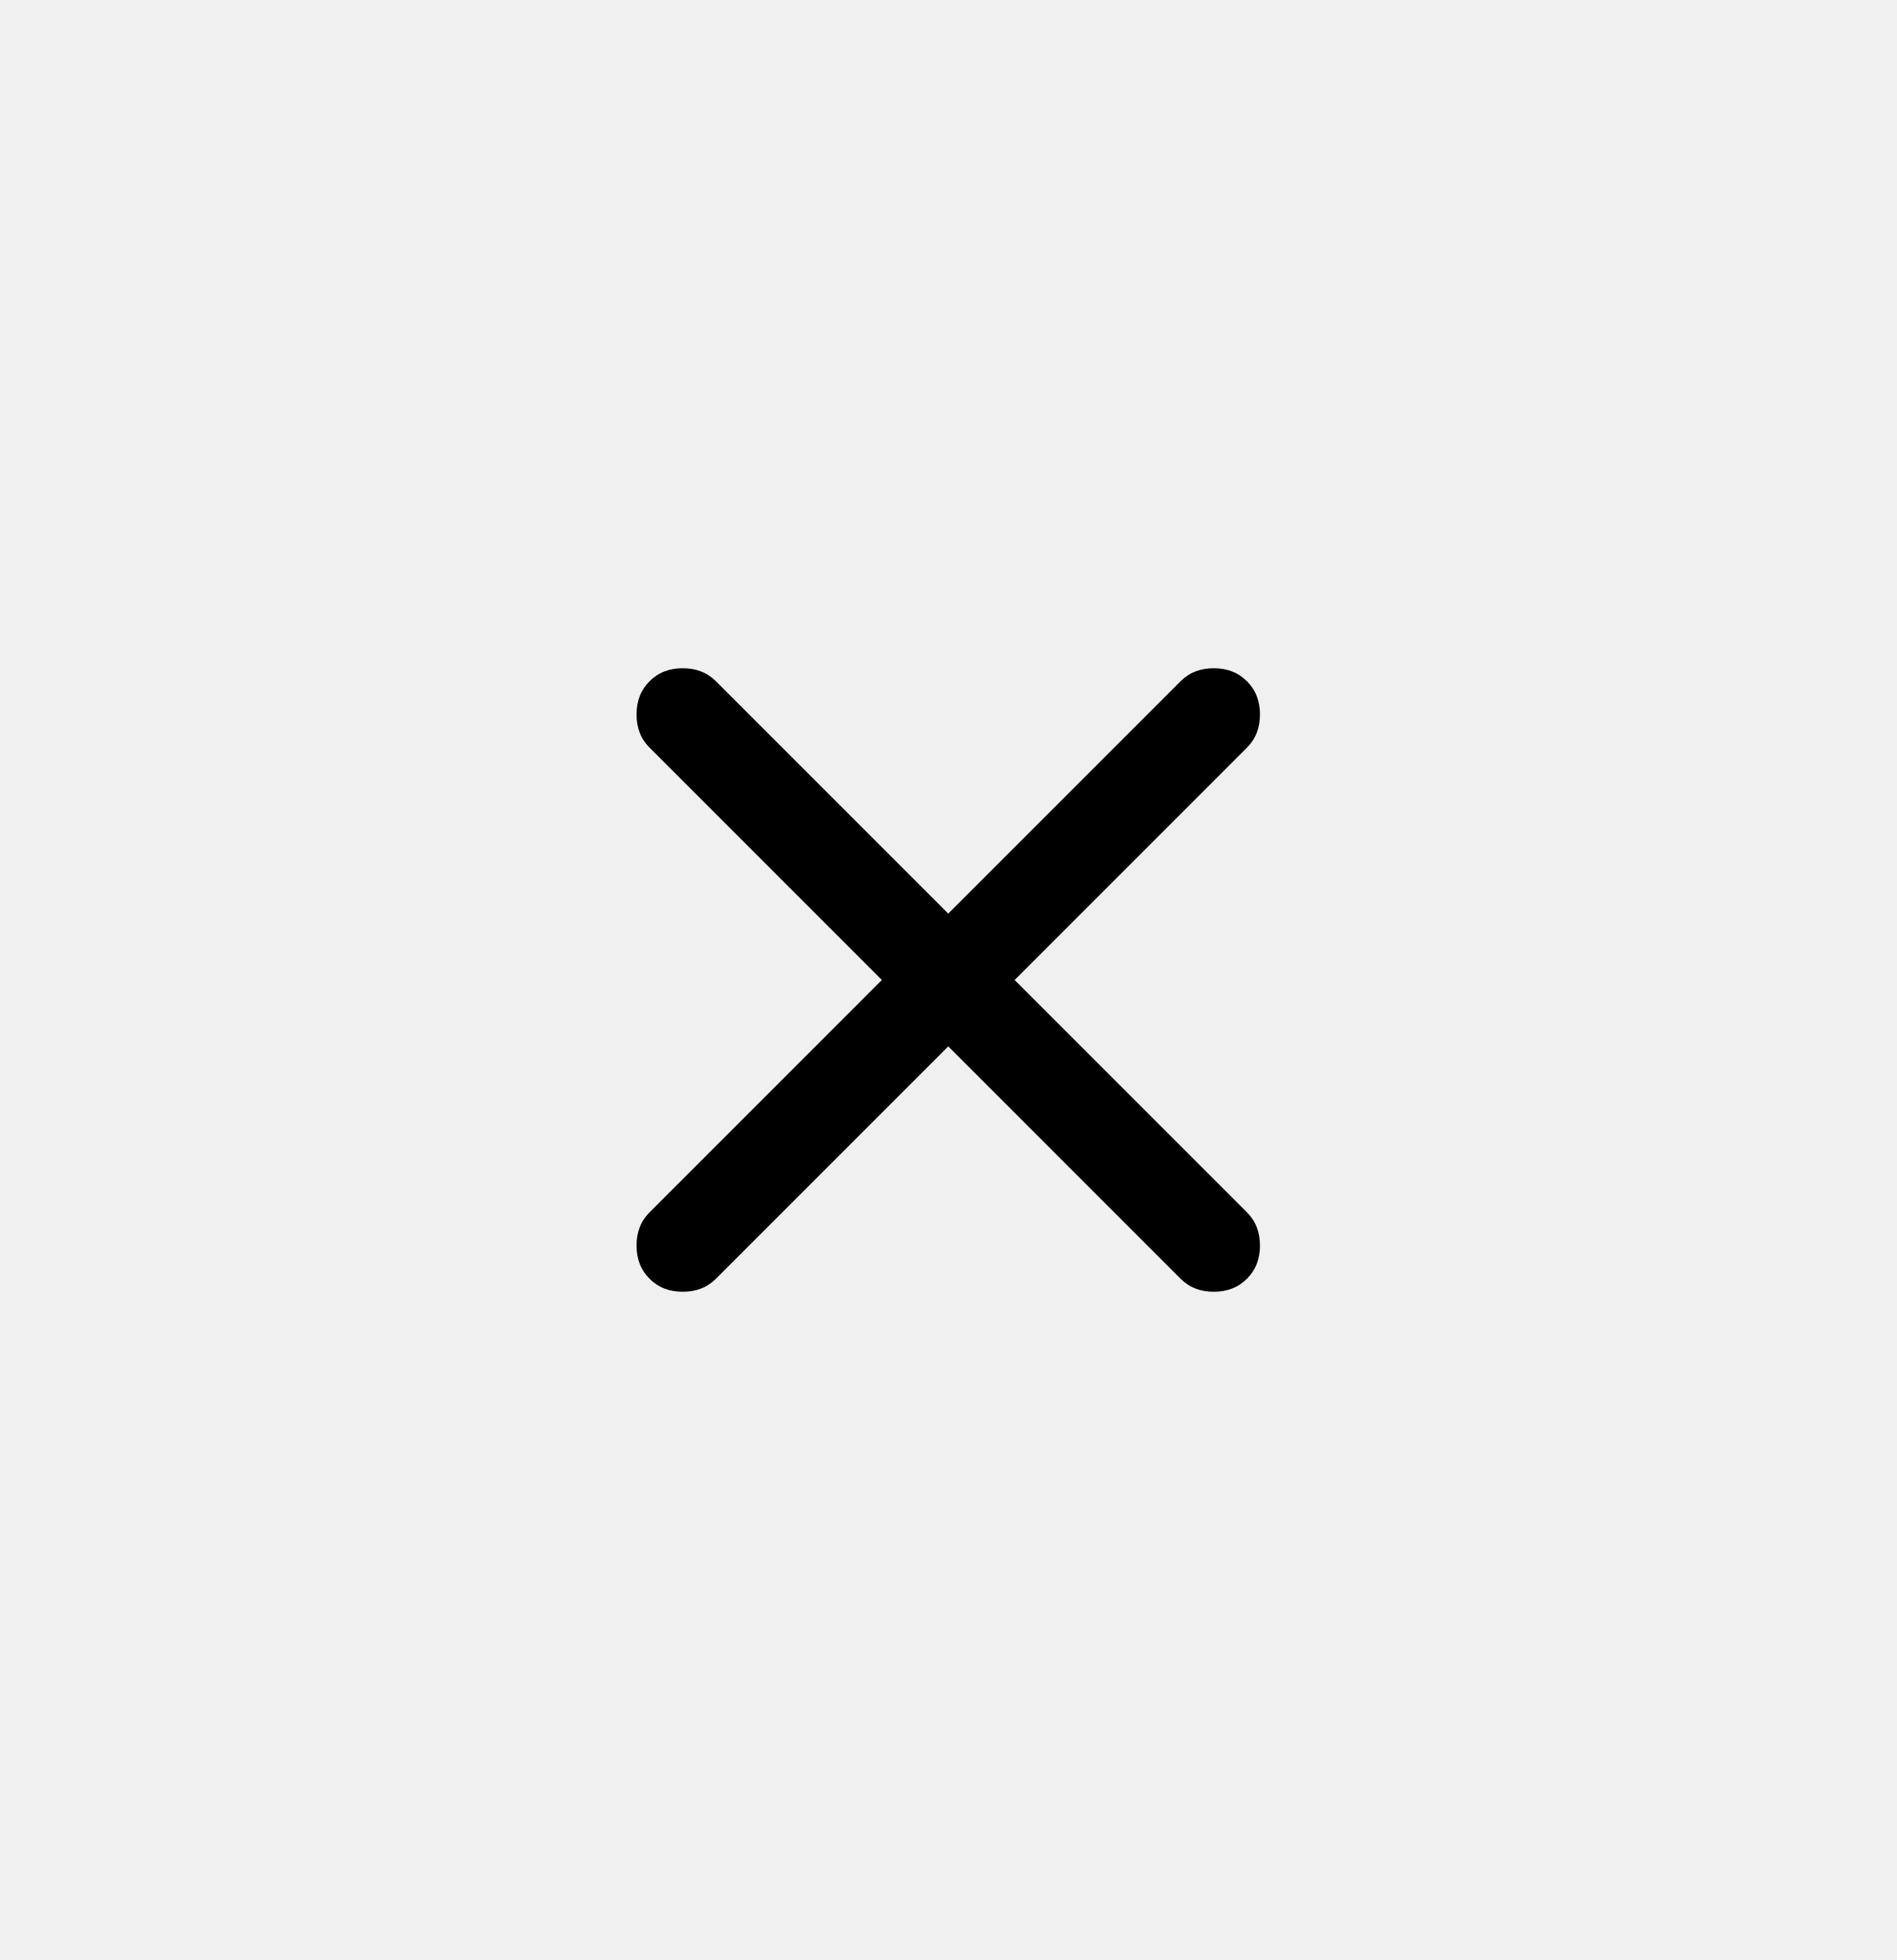
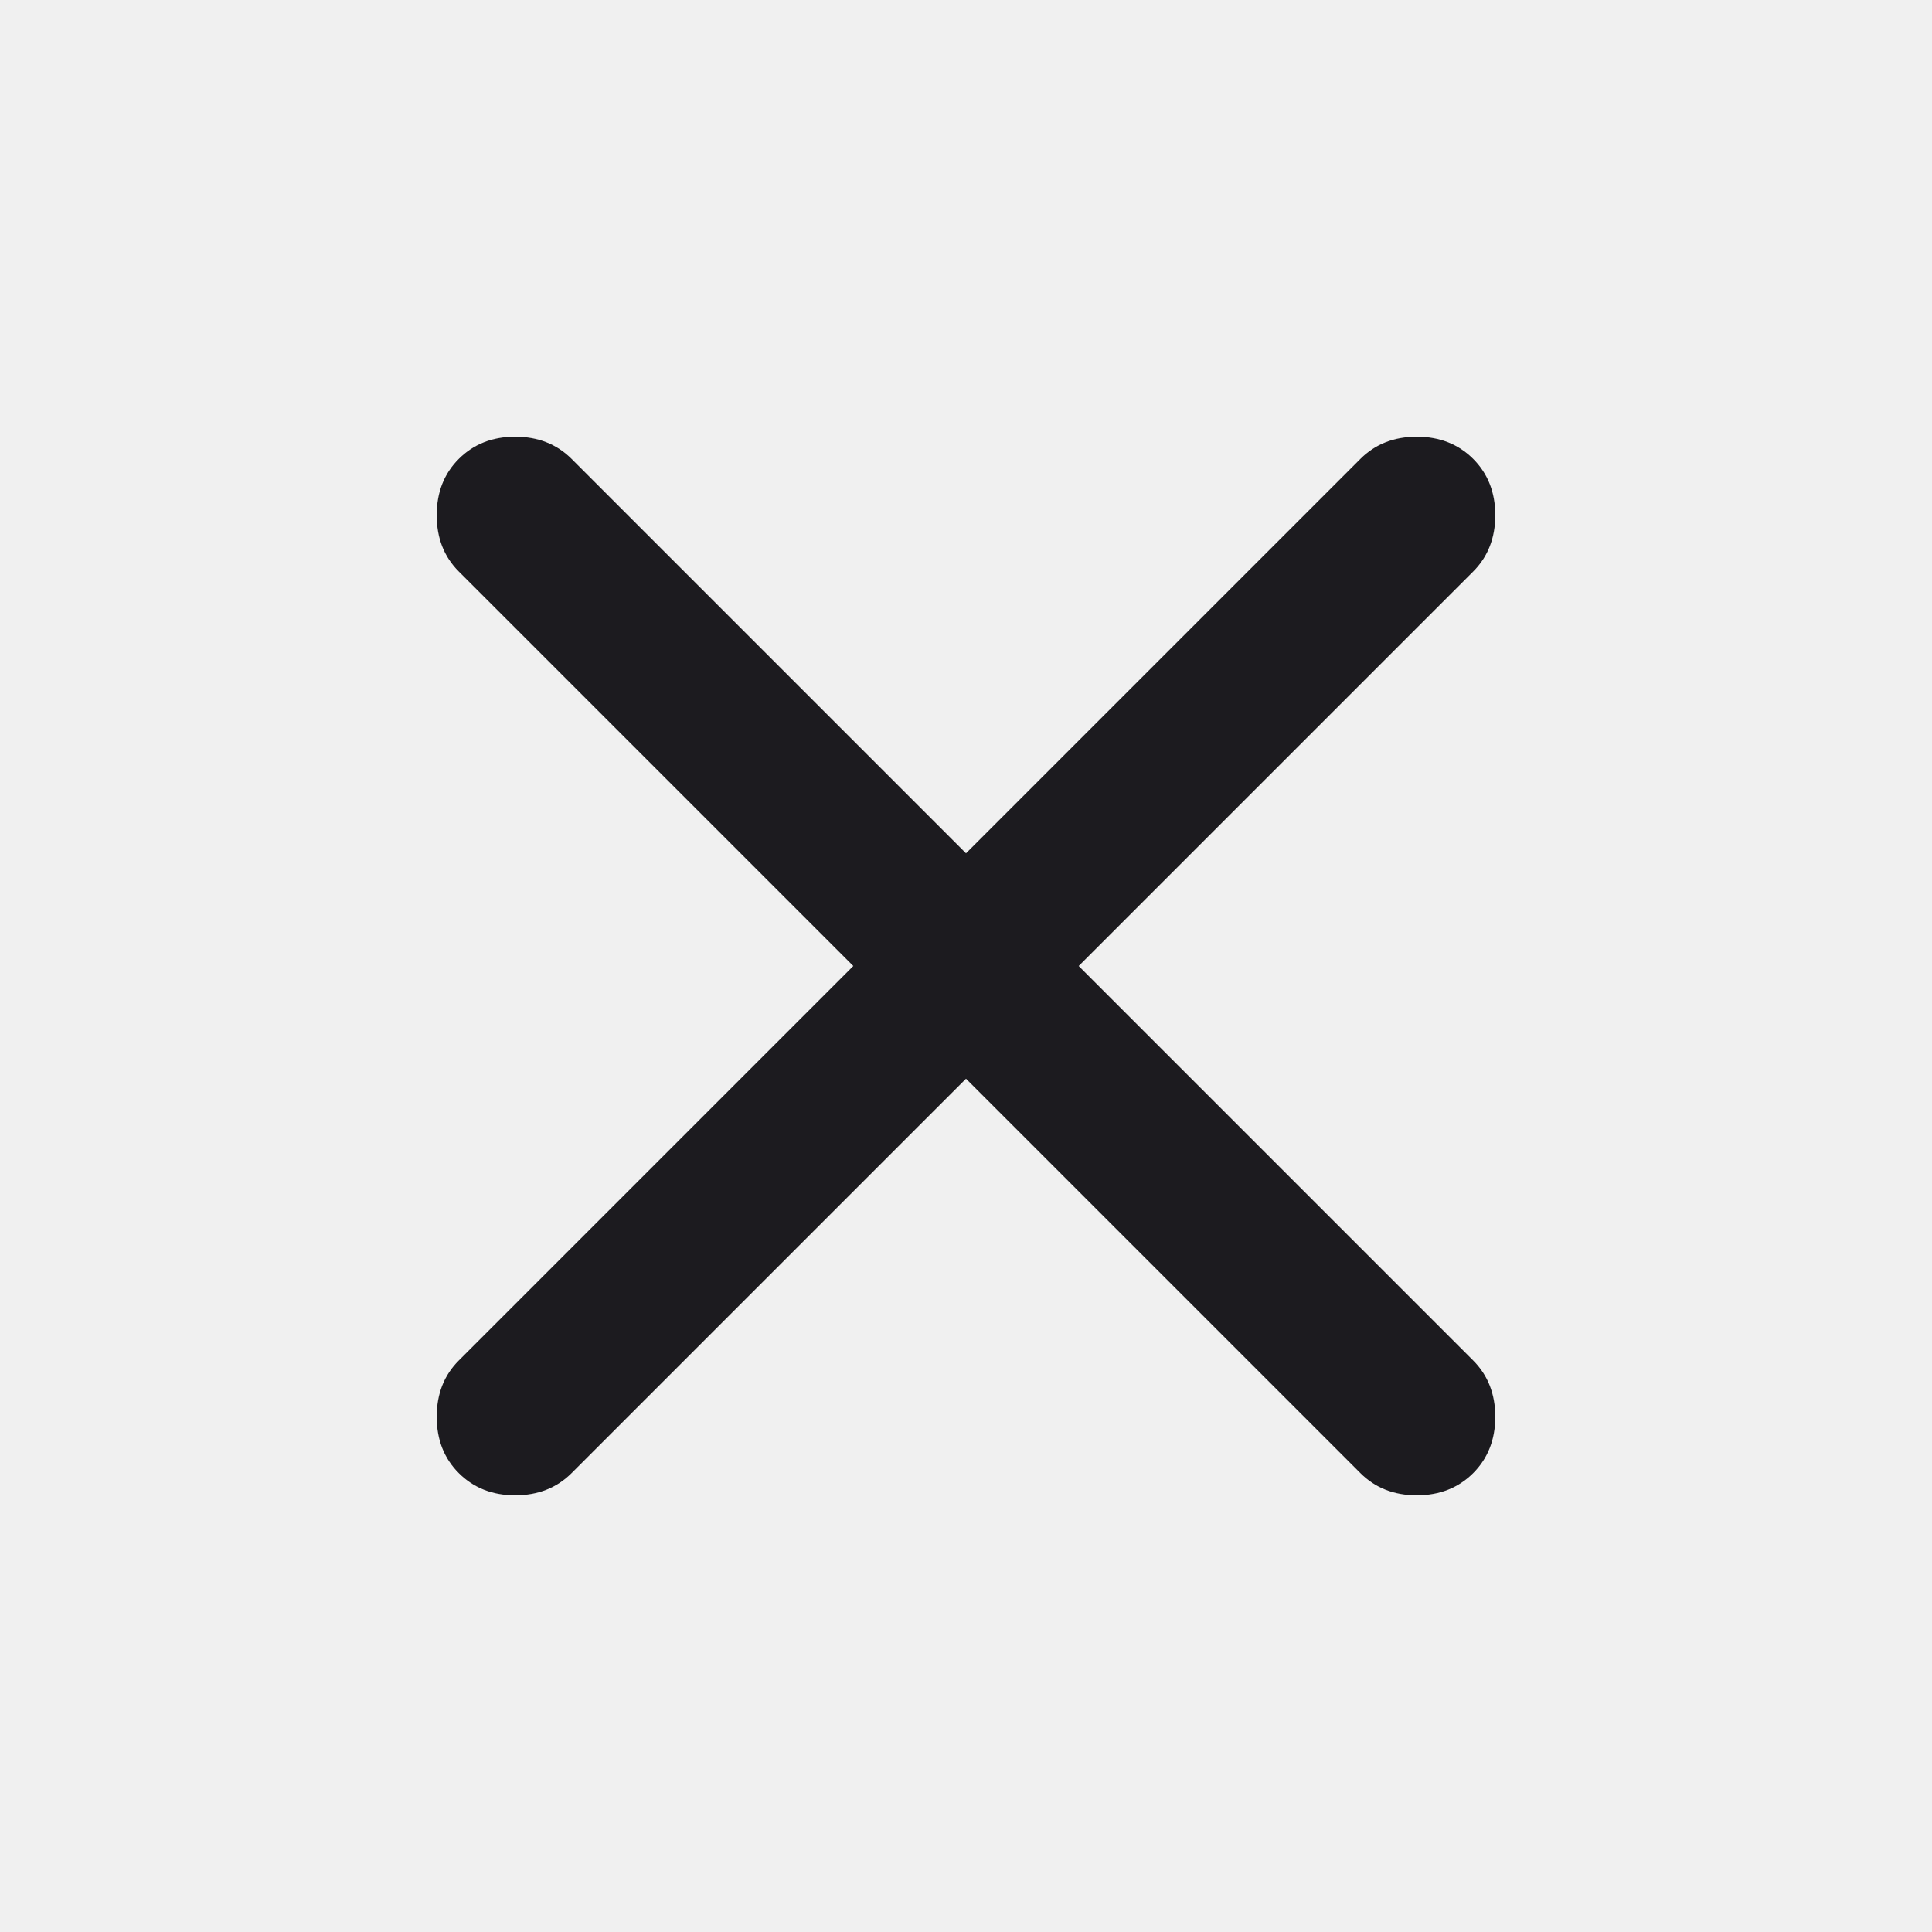
- <svg xmlns="http://www.w3.org/2000/svg" width="30" height="31" viewBox="0 0 30 31" fill="none">
-   <g clip-path="url(#clip0_740_11950)">
-     <mask id="mask0_740_11950" style="mask-type:alpha" maskUnits="userSpaceOnUse" x="8" y="8" width="24" height="25">
-       <rect x="8" y="8.5" width="24" height="24" fill="#D9D9D9" />
-     </mask>
-     <g mask="url(#mask0_740_11950)">
-       <path d="M15 16.55L11.325 20.225C11.188 20.363 11.012 20.431 10.8 20.431C10.588 20.431 10.412 20.363 10.275 20.225C10.137 20.087 10.069 19.913 10.069 19.7C10.069 19.488 10.137 19.312 10.275 19.175L13.95 15.5L10.275 11.825C10.137 11.688 10.069 11.512 10.069 11.3C10.069 11.088 10.137 10.912 10.275 10.775C10.412 10.637 10.588 10.569 10.8 10.569C11.012 10.569 11.188 10.637 11.325 10.775L15 14.45L18.675 10.775C18.812 10.637 18.988 10.569 19.2 10.569C19.413 10.569 19.587 10.637 19.725 10.775C19.863 10.912 19.931 11.088 19.931 11.3C19.931 11.512 19.863 11.688 19.725 11.825L16.05 15.5L19.725 19.175C19.863 19.312 19.931 19.488 19.931 19.7C19.931 19.913 19.863 20.087 19.725 20.225C19.587 20.363 19.413 20.431 19.2 20.431C18.988 20.431 18.812 20.363 18.675 20.225L15 16.55Z" fill="black" />
-     </g>
+ <svg xmlns="http://www.w3.org/2000/svg" width="24" height="24" viewBox="0 0 24 24" fill="none">
+   <mask id="mask0_813_12181" style="mask-type:alpha" maskUnits="userSpaceOnUse" x="0" y="0" width="24" height="24">
+     <rect width="24" height="24" fill="#D9D9D9" />
+   </mask>
+   <g mask="url(#mask0_813_12181)">
+     <path d="M12 13.4L7.1 18.3C6.916 18.483 6.683 18.575 6.4 18.575C6.116 18.575 5.883 18.483 5.7 18.3C5.516 18.117 5.425 17.883 5.425 17.6C5.425 17.317 5.516 17.083 5.7 16.9L10.6 12L5.7 7.1C5.516 6.917 5.425 6.683 5.425 6.4C5.425 6.117 5.516 5.883 5.7 5.7C5.883 5.517 6.116 5.425 6.4 5.425C6.683 5.425 6.916 5.517 7.1 5.7L12 10.6L16.9 5.7C17.083 5.517 17.317 5.425 17.6 5.425C17.883 5.425 18.116 5.517 18.3 5.7C18.483 5.883 18.575 6.117 18.575 6.4C18.575 6.683 18.483 6.917 18.3 7.1L13.4 12L18.3 16.9C18.483 17.083 18.575 17.317 18.575 17.6C18.575 17.883 18.483 18.117 18.3 18.3C18.116 18.483 17.883 18.575 17.6 18.575C17.317 18.575 17.083 18.483 16.9 18.3L12 13.4Z" fill="#1C1B1F" />
  </g>
-   <defs>
-     <clipPath id="clip0_740_11950">
-       <rect y="0.5" width="30" height="30" rx="15" fill="white" />
-     </clipPath>
-   </defs>
</svg>
